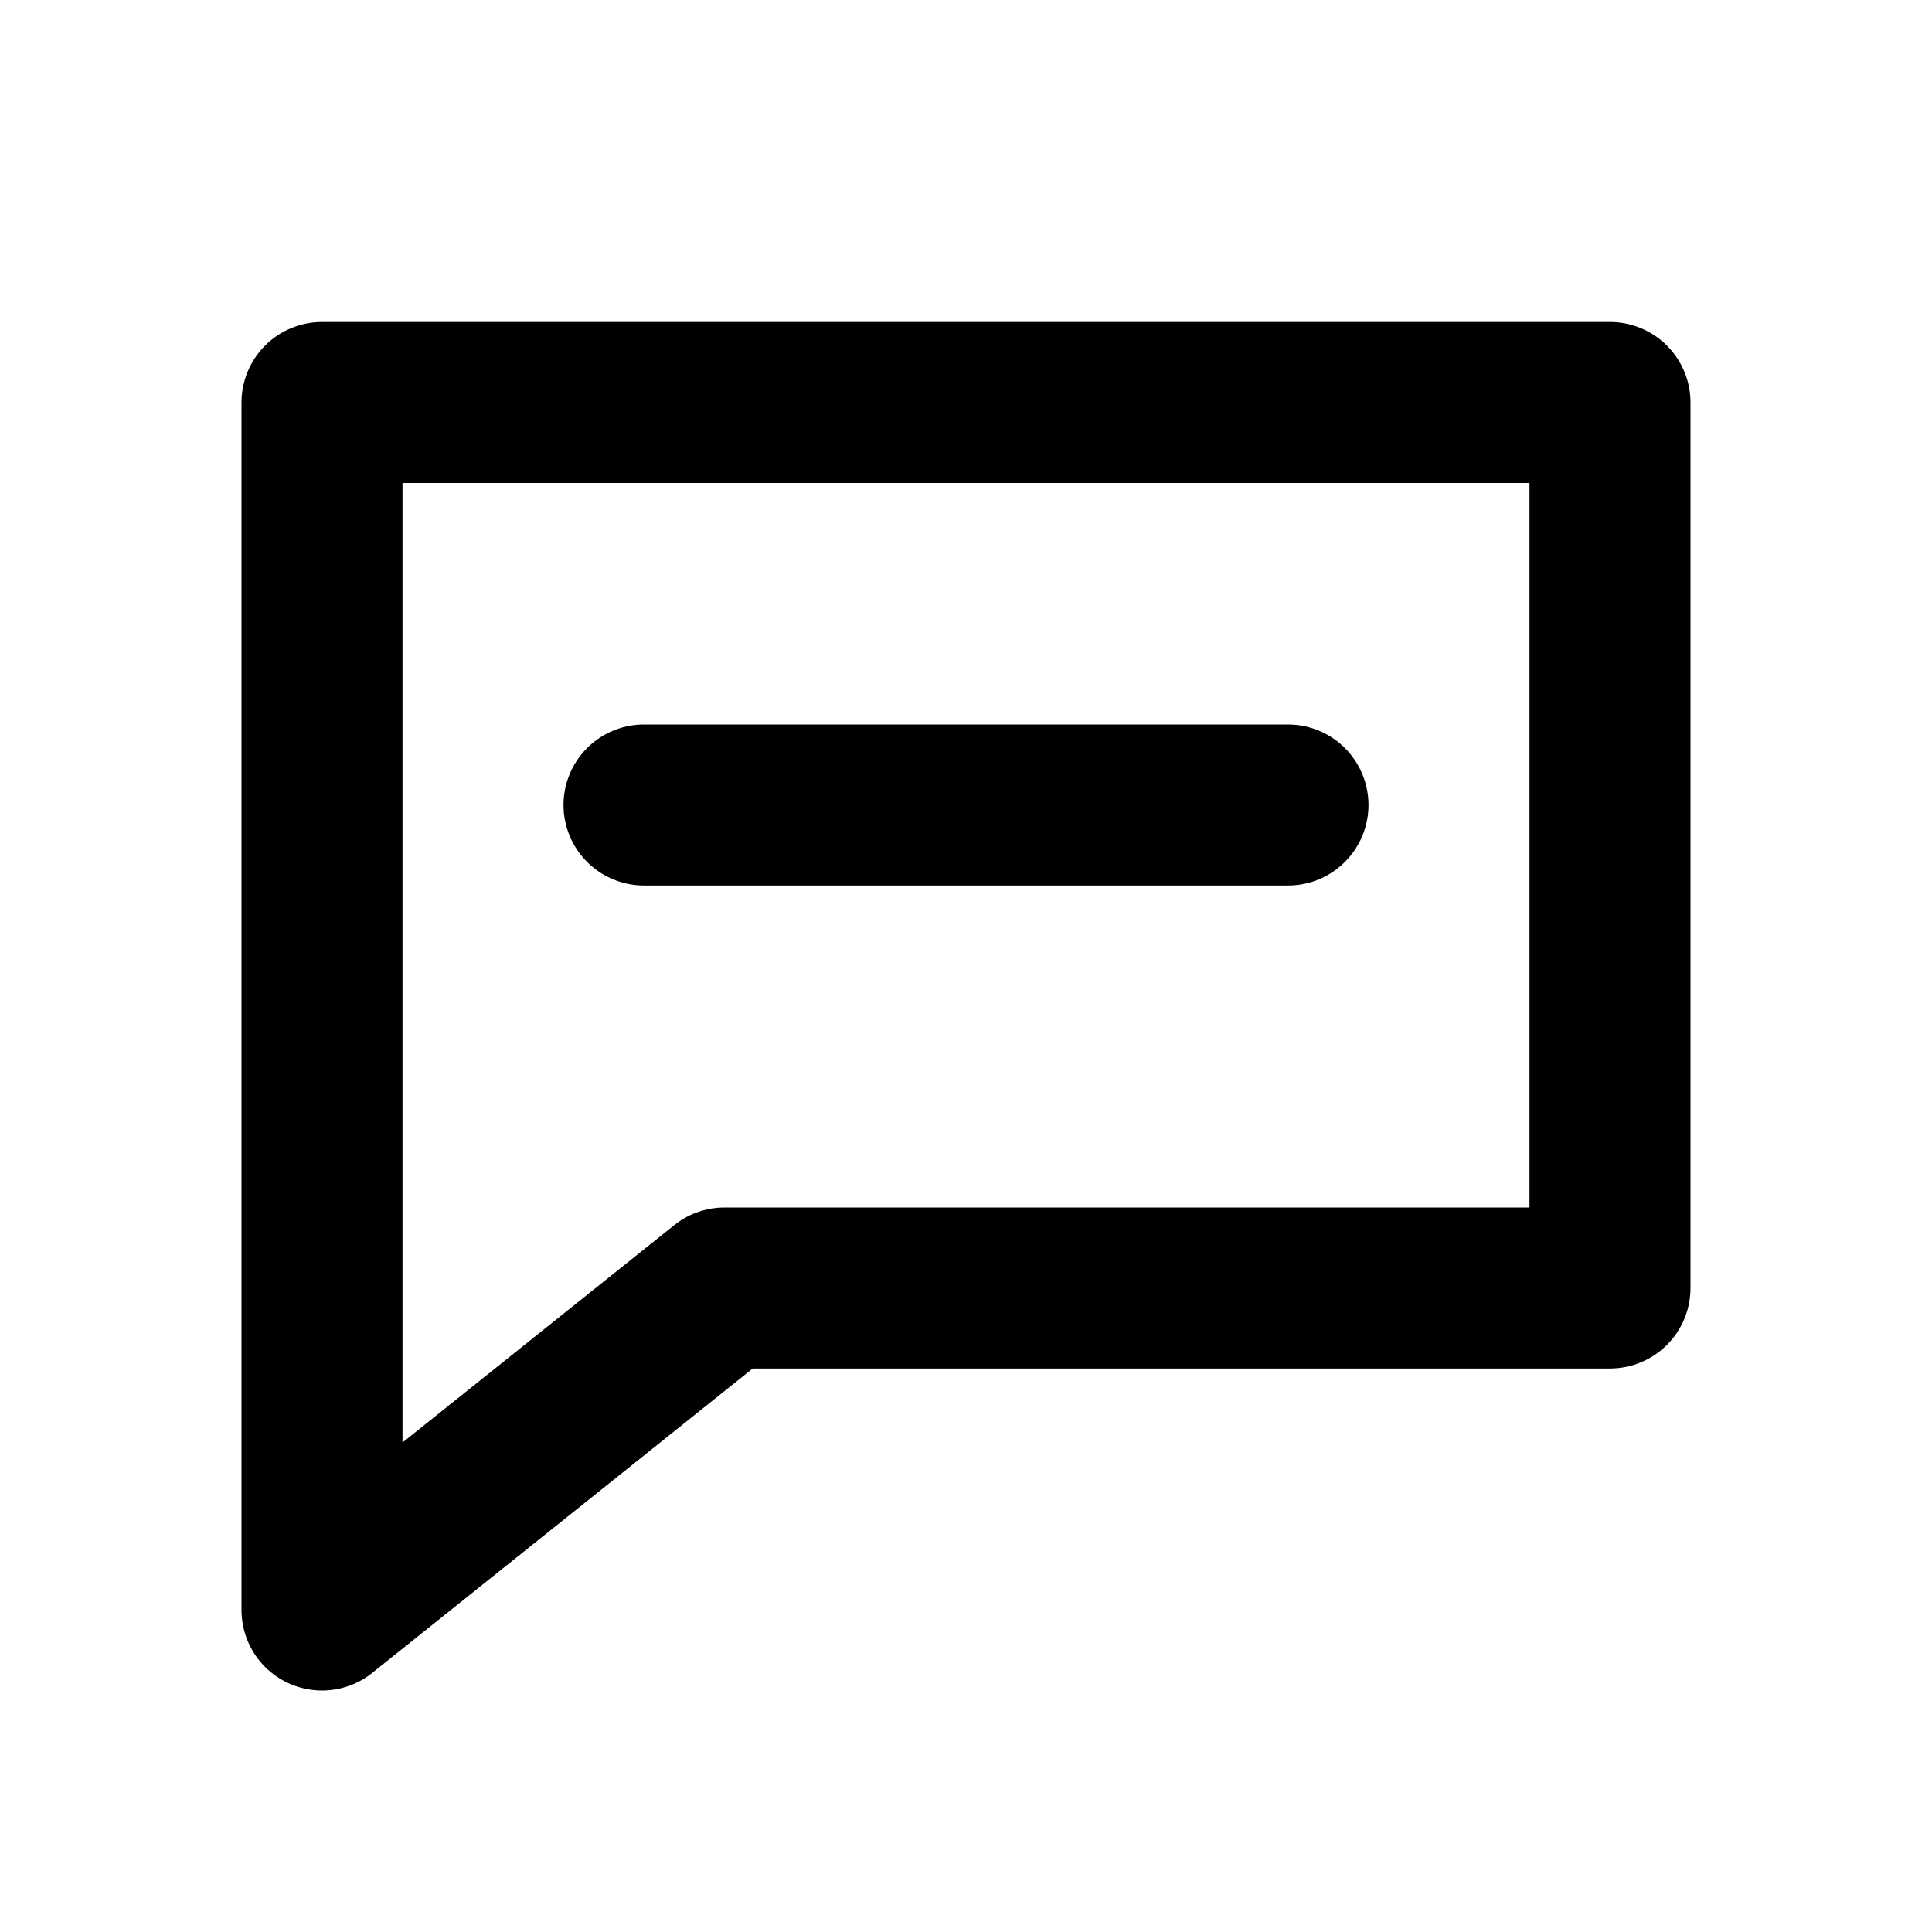
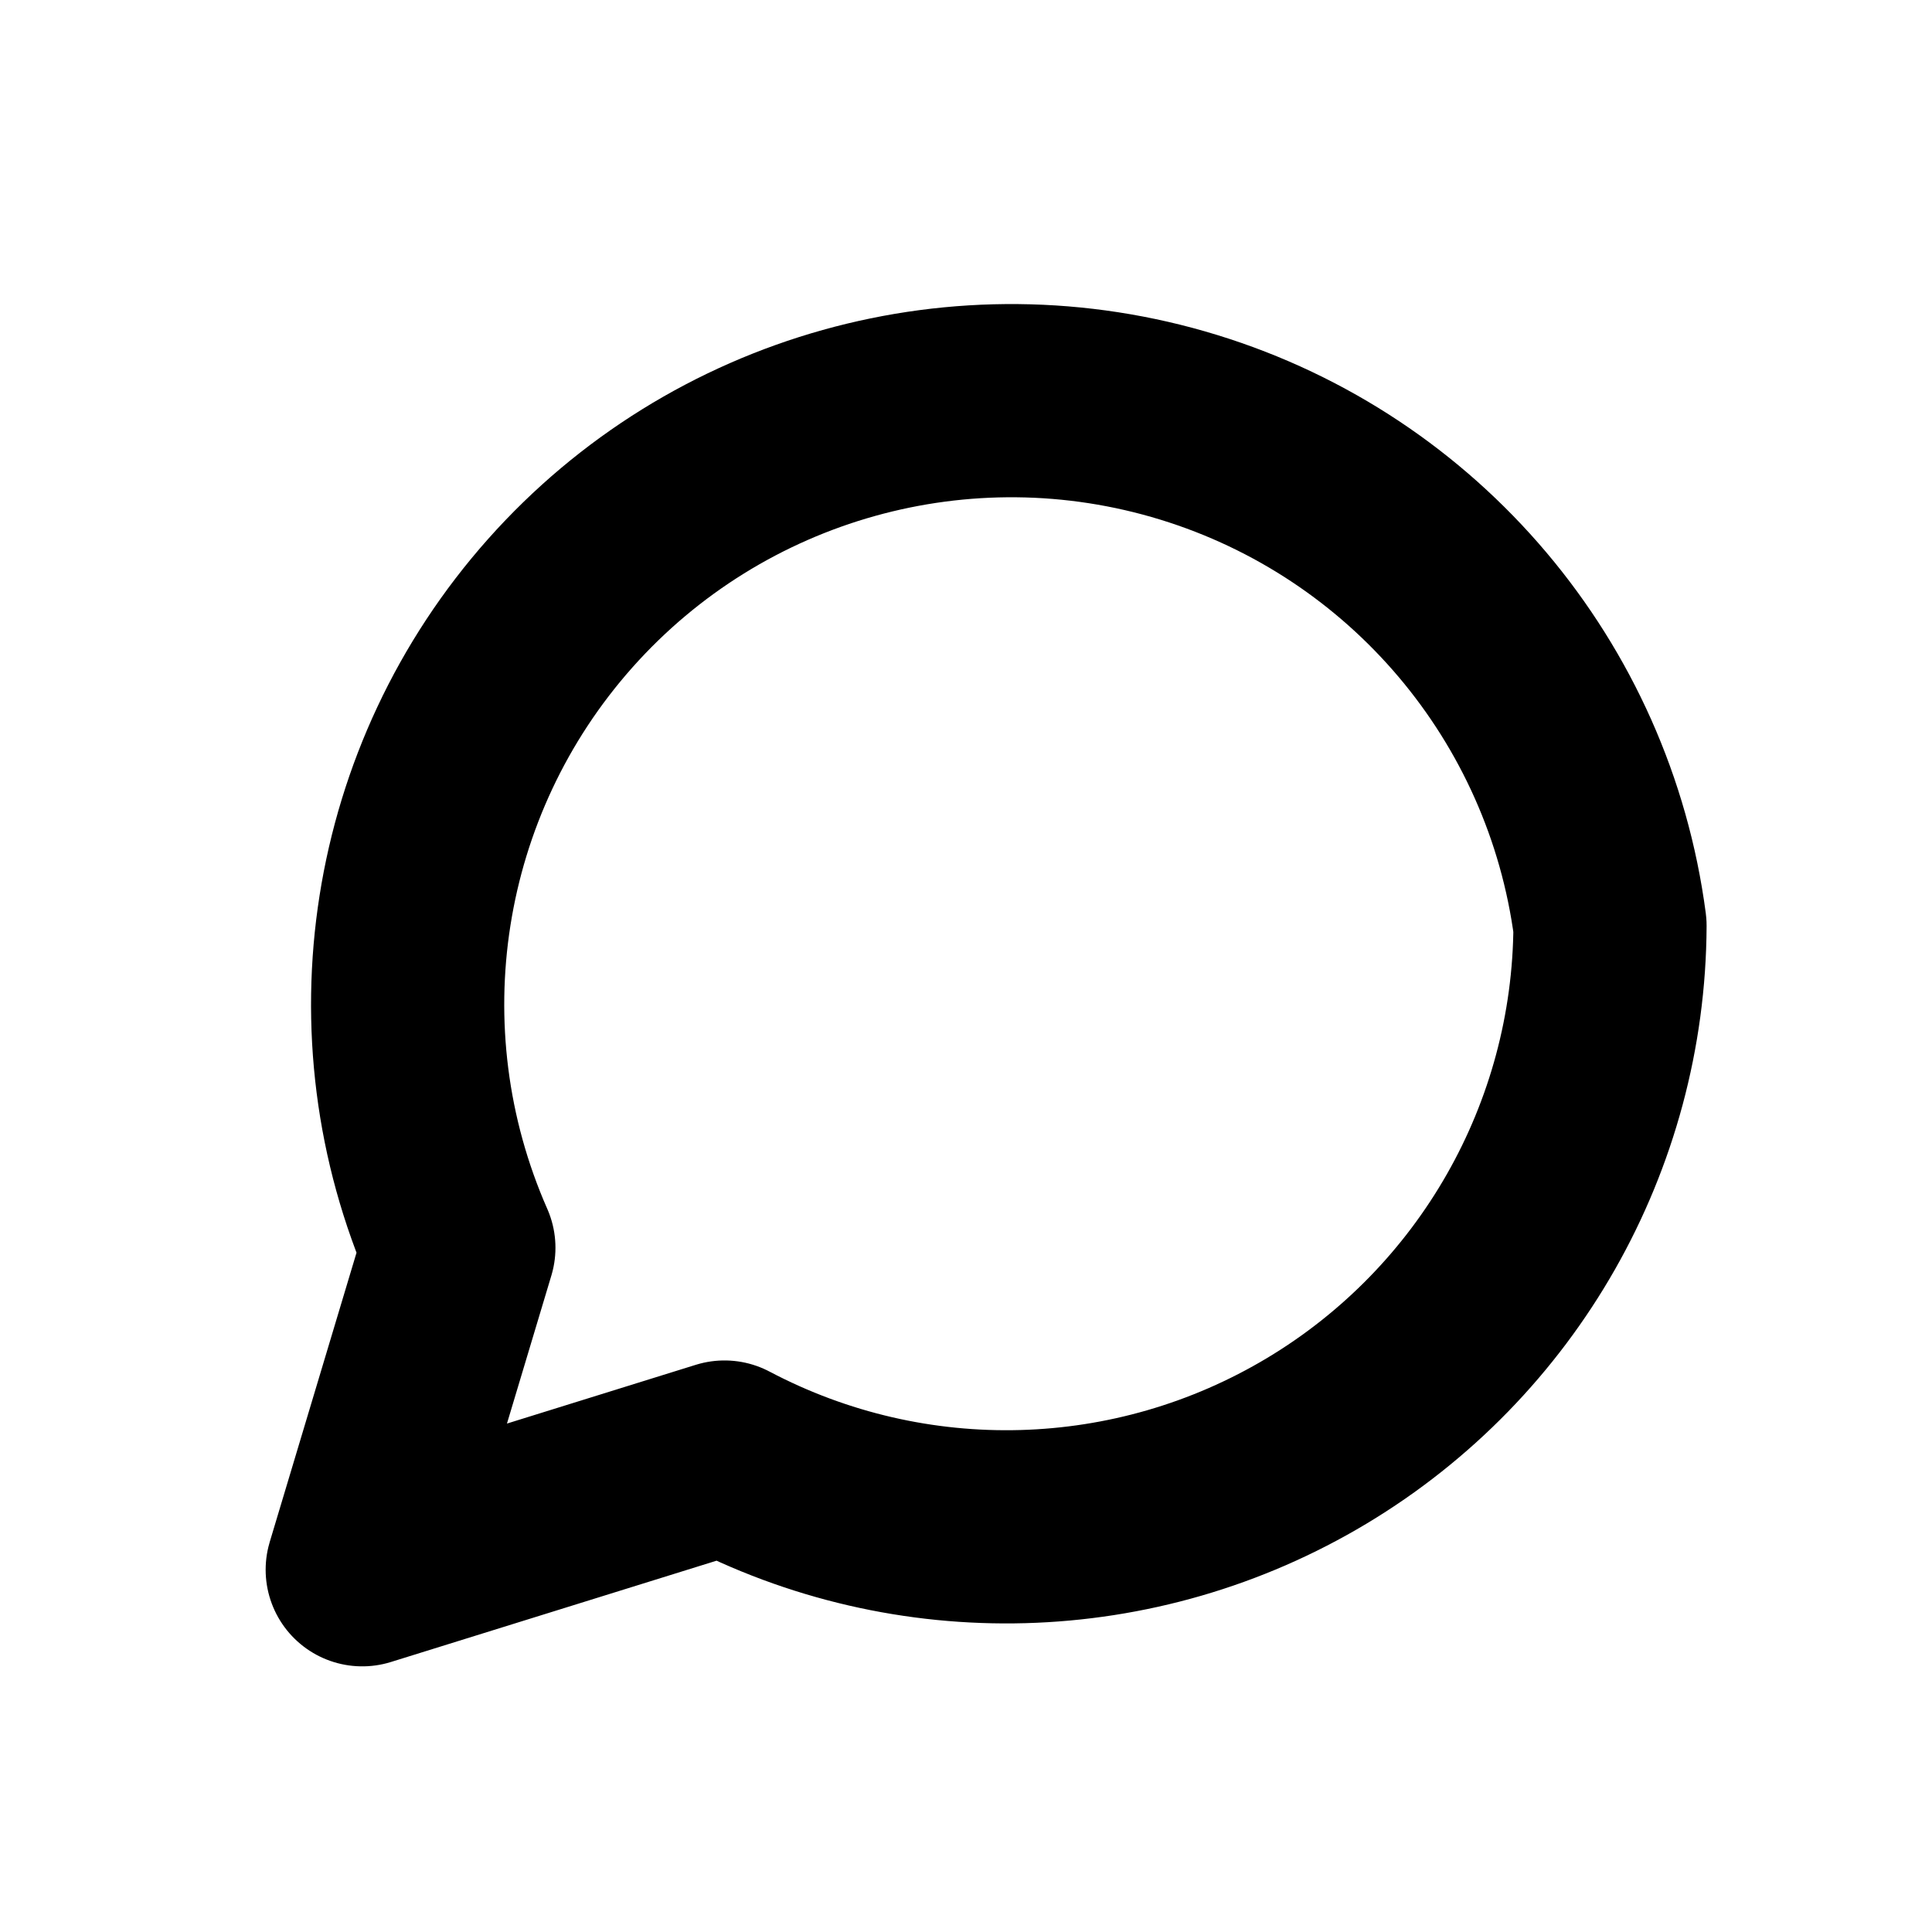
- <svg xmlns="http://www.w3.org/2000/svg" viewBox="0 0 24 24" width="24" height="24" fill="none" stroke="currentColor" stroke-width="2" stroke-linecap="round" stroke-linejoin="round">
-   <path d="M4 5h16v11H9l-5 4z" />
-   <path d="M8 10h8" />
+ <svg xmlns="http://www.w3.org/2000/svg" viewBox="0 0 24 24" width="24" height="24" fill="none" stroke="currentColor" stroke-width="2.4" stroke-linecap="round" stroke-linejoin="round">
+   <path d="M20 11.5a7.5 7.5 0 0 1-11 6.6L4.5 19.5l1.2-4A7.5 7.5 0 1 1 20 11.5z" />
</svg>
